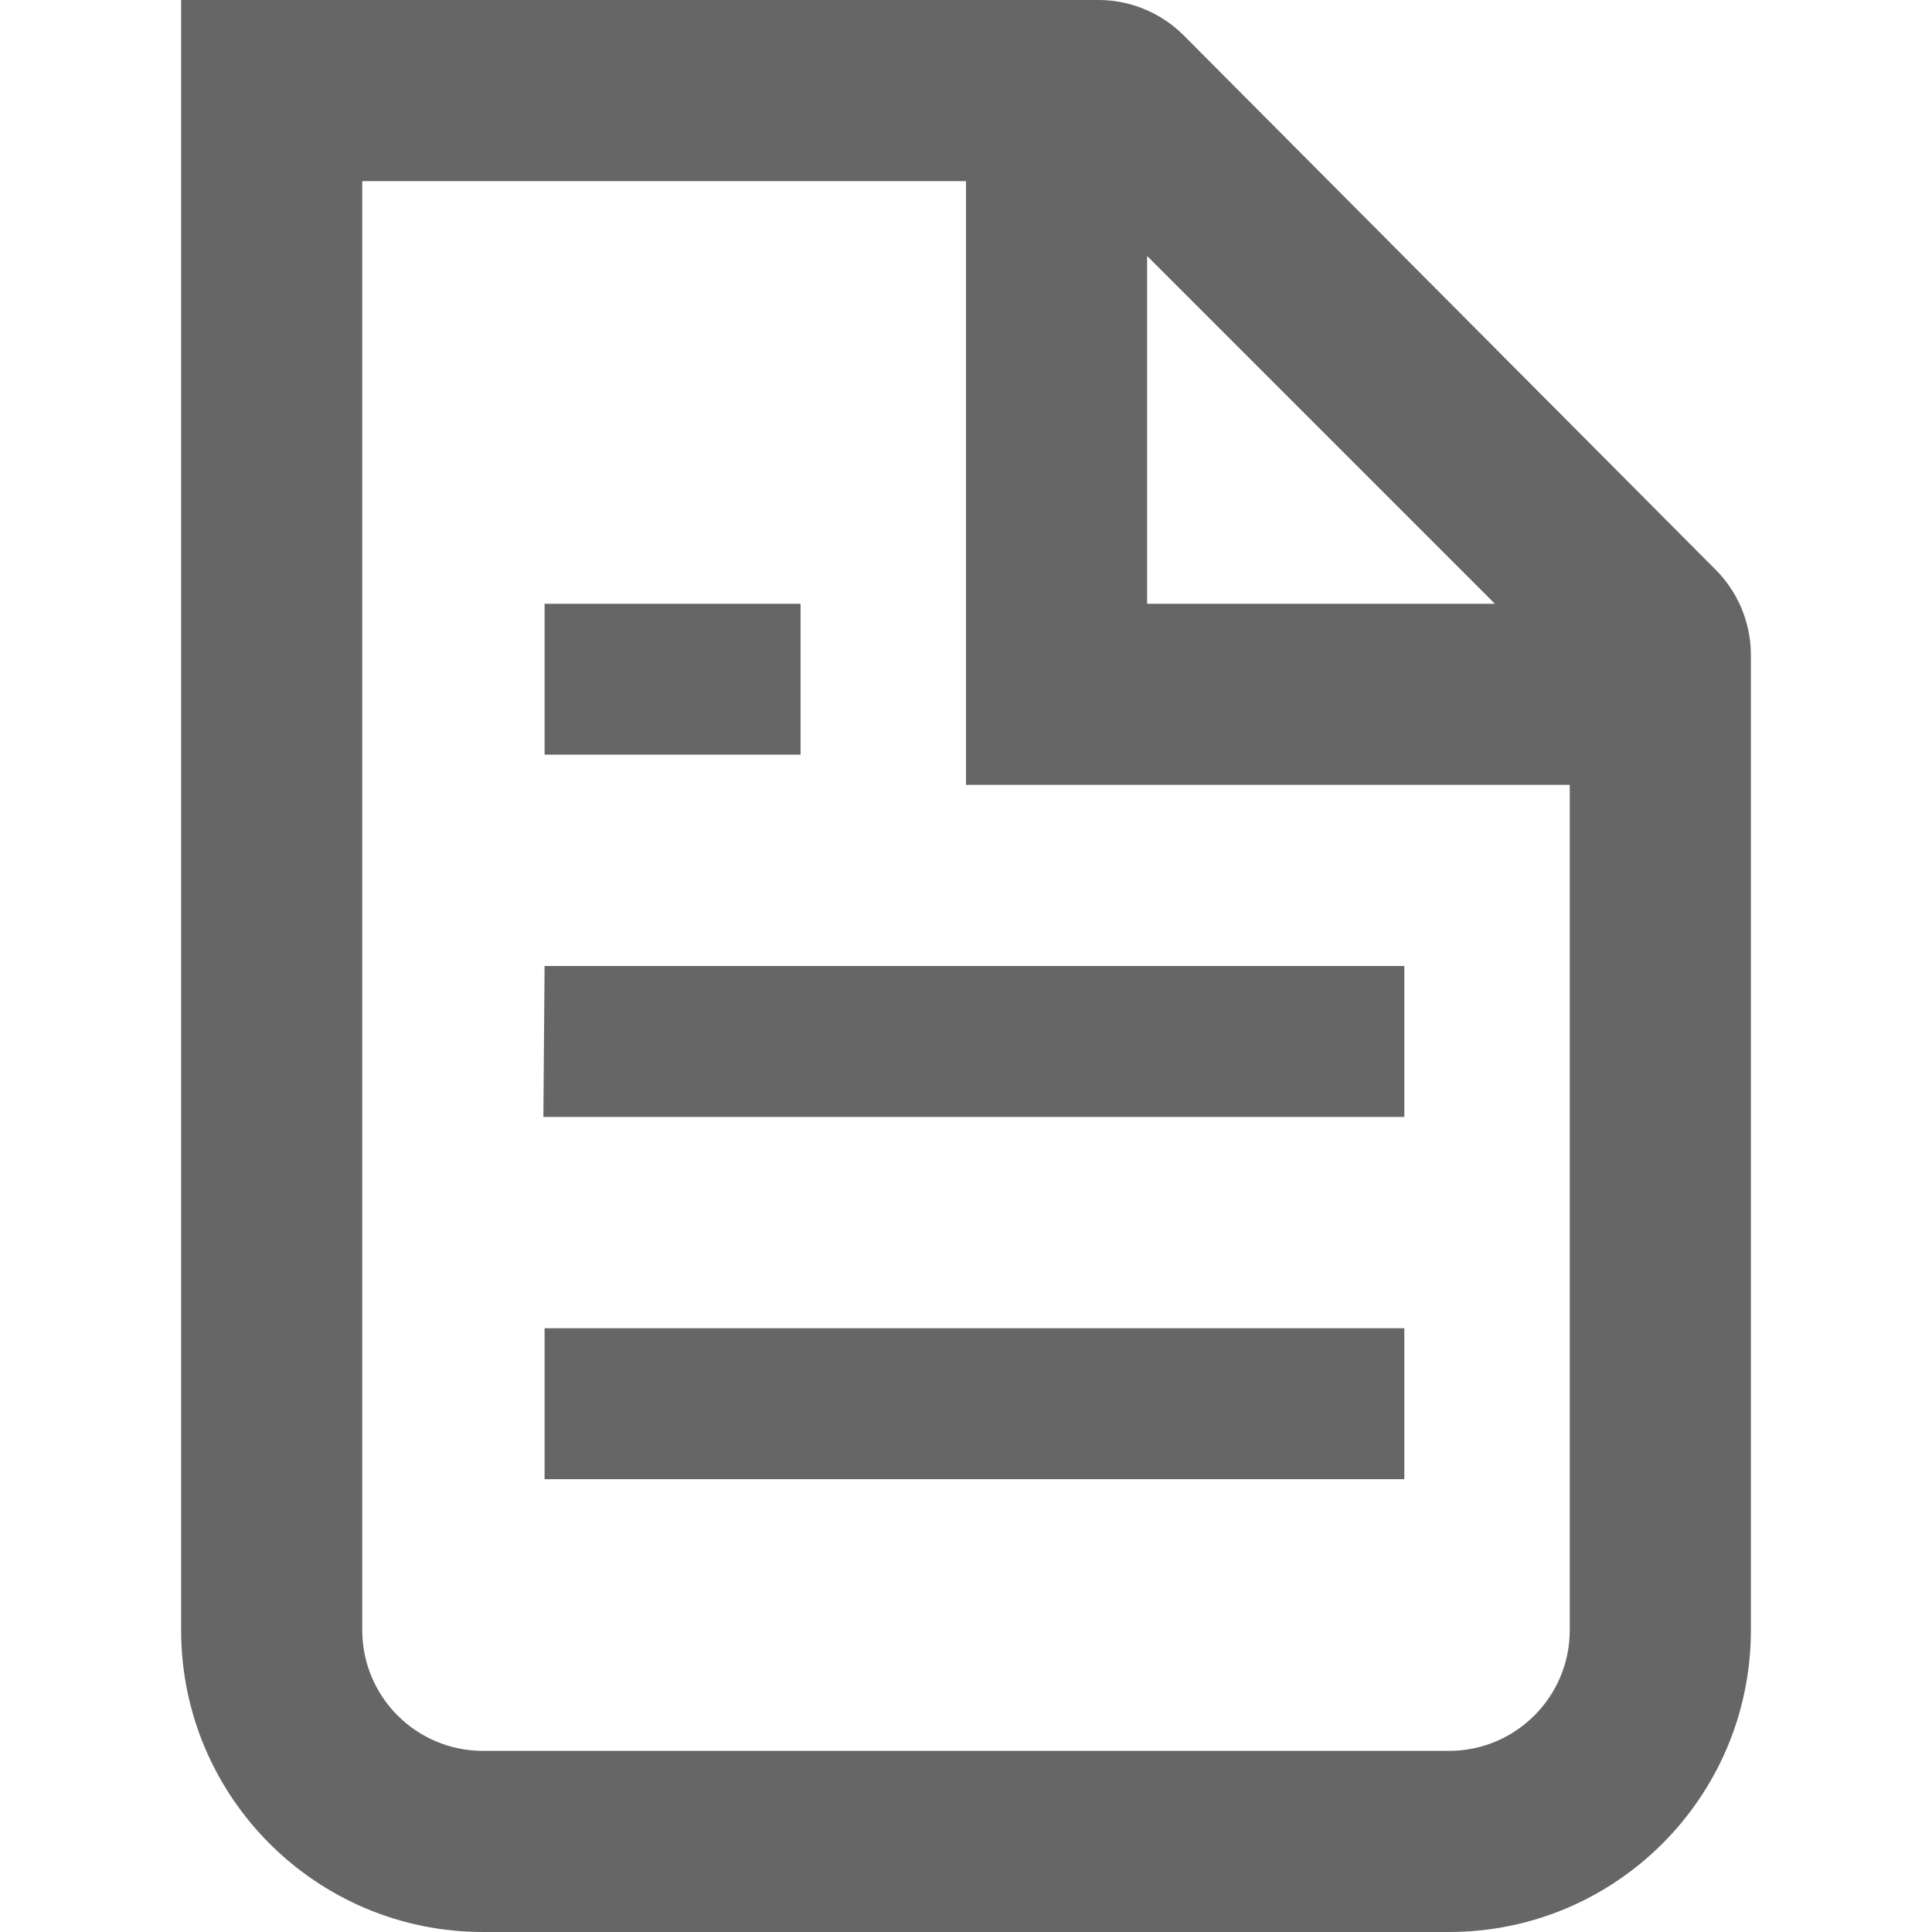
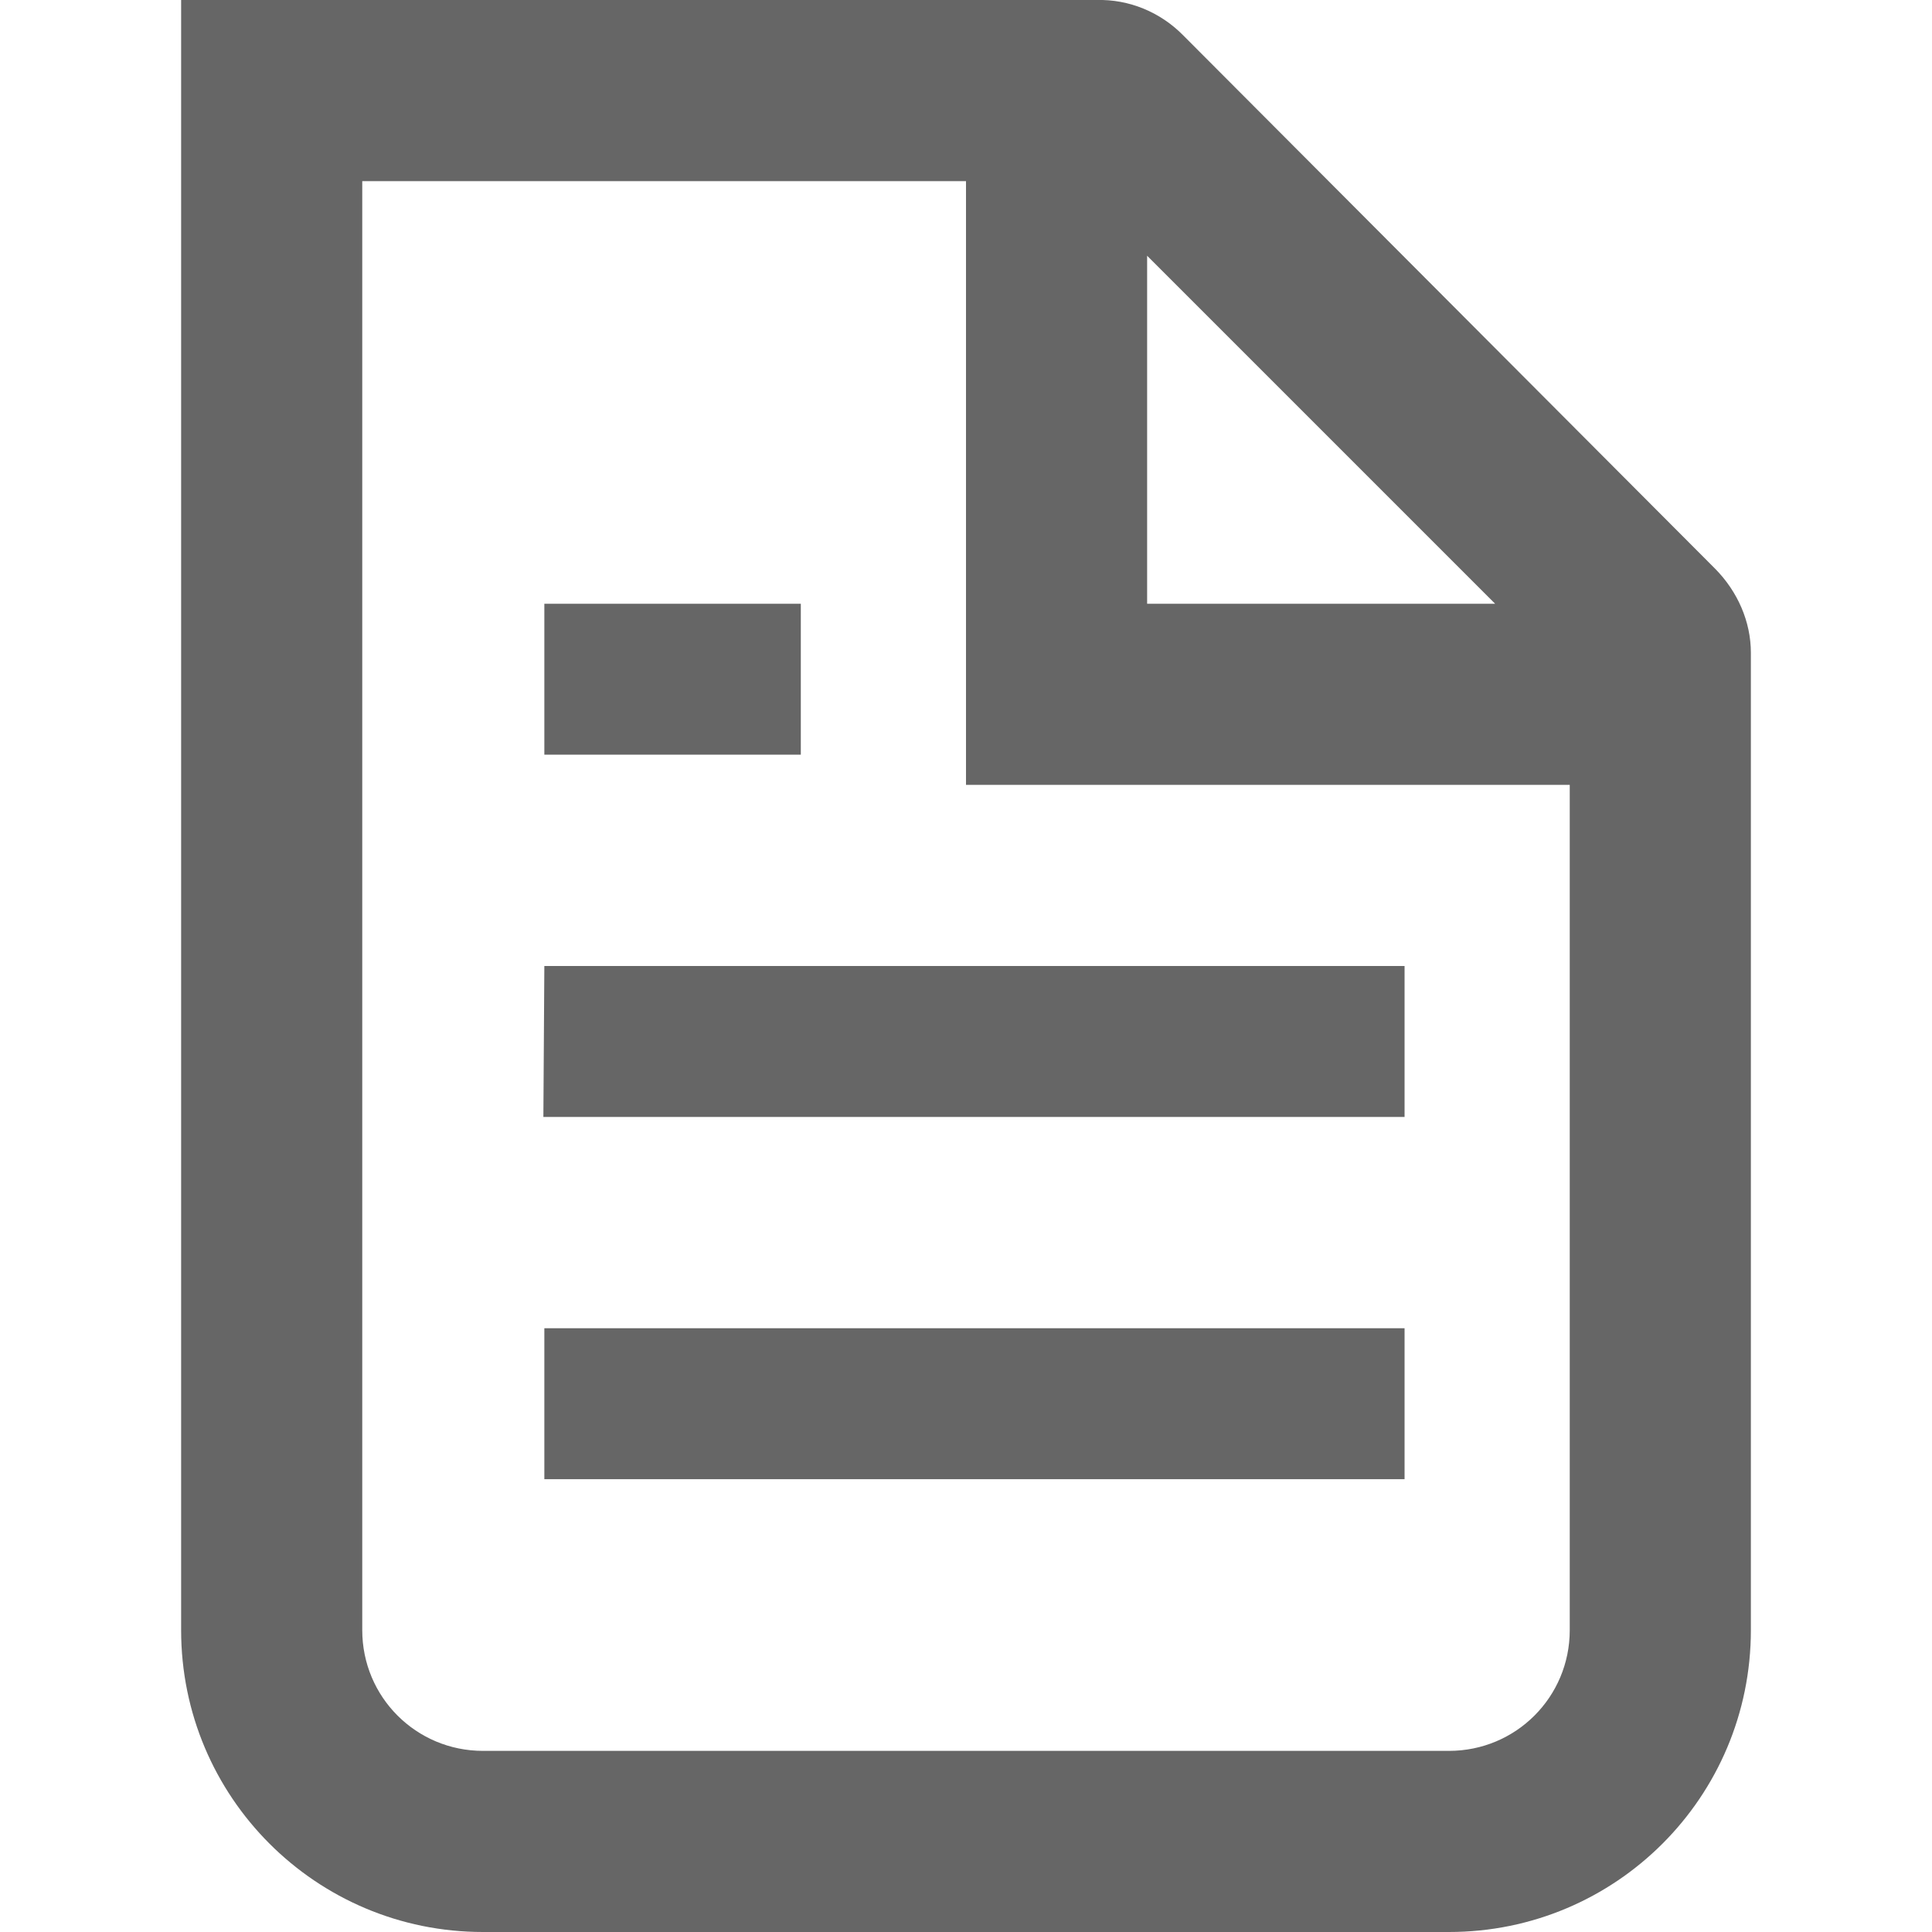
- <svg xmlns="http://www.w3.org/2000/svg" fill="none" viewBox="0 0 16 16">
-   <path d="M14.5 13.5V5.41a1 1 0 0 0-.3-.7L9.8.29A1 1 0 0 0 9.08 0H1.5v13.5A2.5 2.5 0 0 0 4 16h8a2.5 2.5 0 0 0 2.5-2.5m-1.5 0v-7H8v-5H3v12a1 1 0 0 0 1 1h8a1 1 0 0 0 1-1M9.5 5V2.12L12.38 5zM5.13 5h-.62v1.25h2.12V5zm-.62 3h7.12v1.25H4.5zm.62 3h-.62v1.25h7.12V11z" clip-rule="evenodd" fill="#666" fill-rule="evenodd" />
+ <svg xmlns="http://www.w3.org/2000/svg" width="px" height="px" viewBox="0 0 8 8" version="1.1">
+   <g id="surface1">
+     <path style=" stroke:none;fill-rule:evenodd;fill:rgb(40%,40%,40%);fill-opacity:1;" d="M 7.25 6.75 L 7.25 2.703 C 7.25 2.574 7.195 2.449 7.102 2.355 L 4.898 0.145 C 4.805 0.051 4.676 -0.004 4.539 0 L 0.75 0 L 0.75 6.75 C 0.75 7.441 1.309 8 2 8 L 6 8 C 6.691 8 7.25 7.441 7.25 6.75 M 6.5 6.75 L 6.5 3.25 L 4 3.25 L 4 0.75 L 1.5 0.75 L 1.5 6.75 C 1.5 7.027 1.723 7.25 2 7.25 L 6 7.25 C 6.277 7.25 6.5 7.027 6.5 6.75 M 4.75 2.5 L 4.75 1.059 L 6.191 2.5 Z M 2.566 2.5 L 2.254 2.5 L 2.254 3.125 L 3.316 3.125 L 3.316 2.5 Z M 2.254 4 L 5.816 4 L 5.816 4.625 L 2.25 4.625 Z M 2.566 5.5 L 2.254 5.5 L 2.254 6.125 L 5.816 6.125 L 5.816 5.5 Z M 2.566 5.5 " />
+   </g>
</svg>
